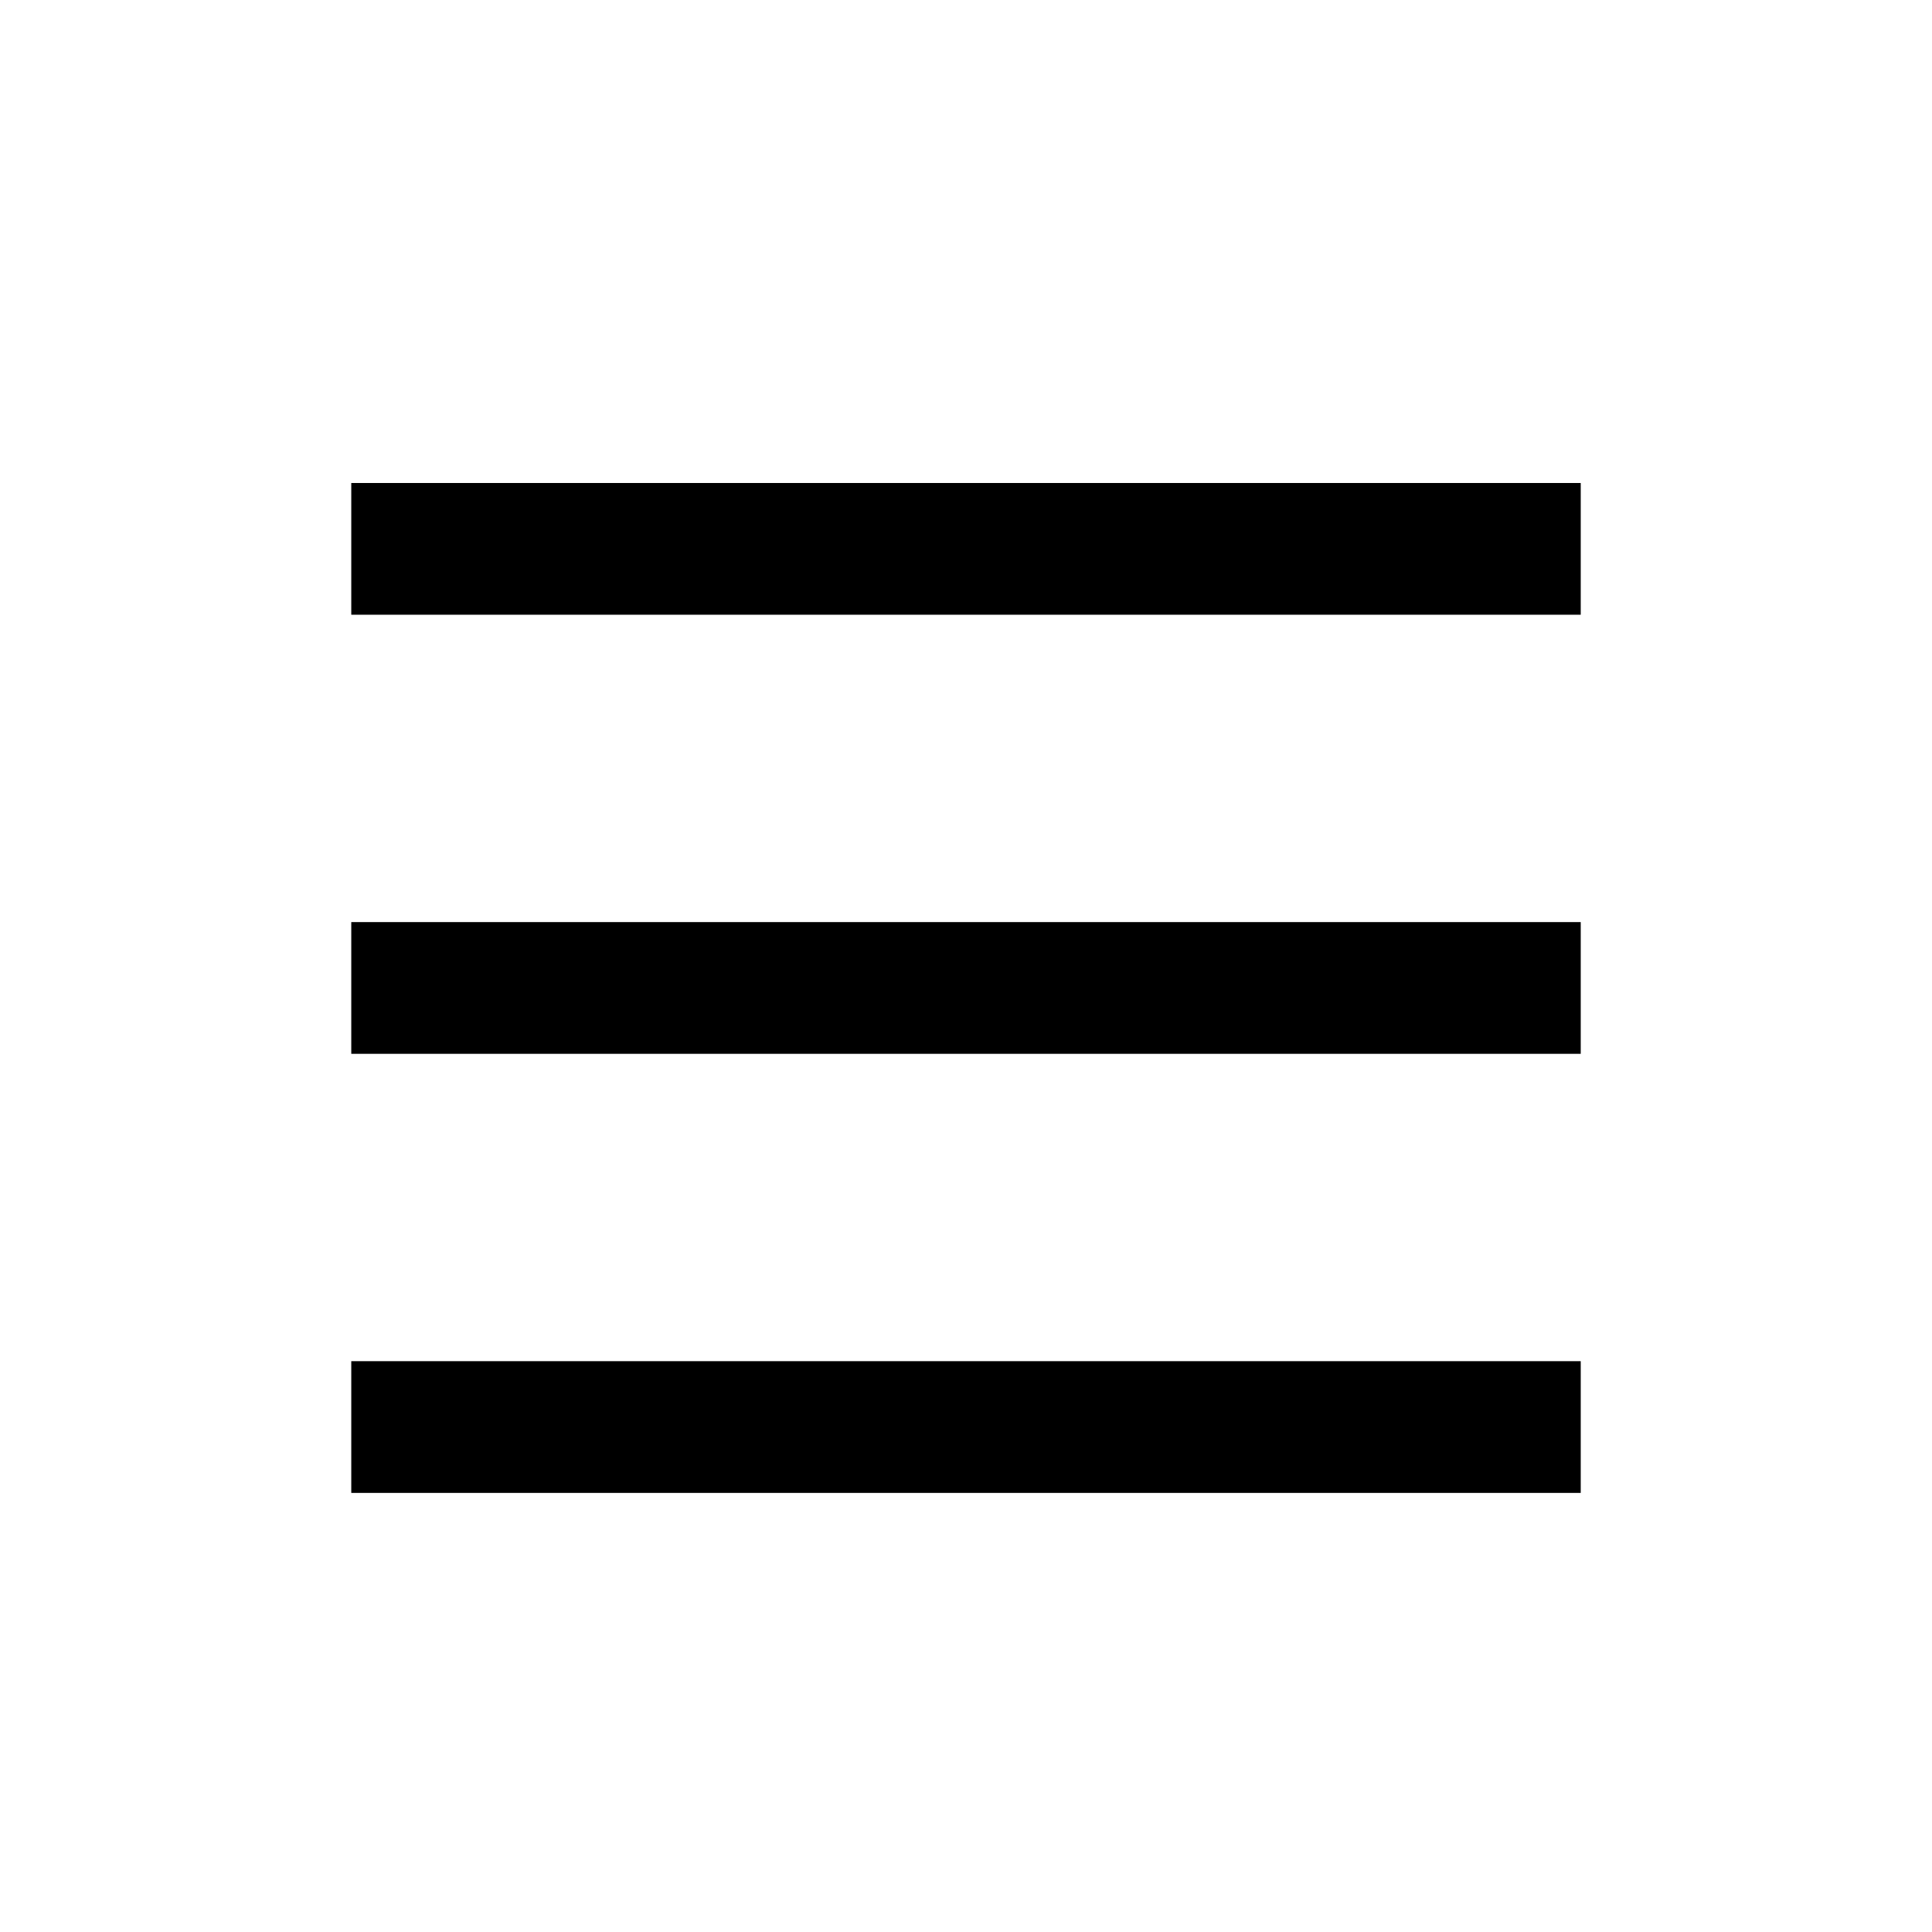
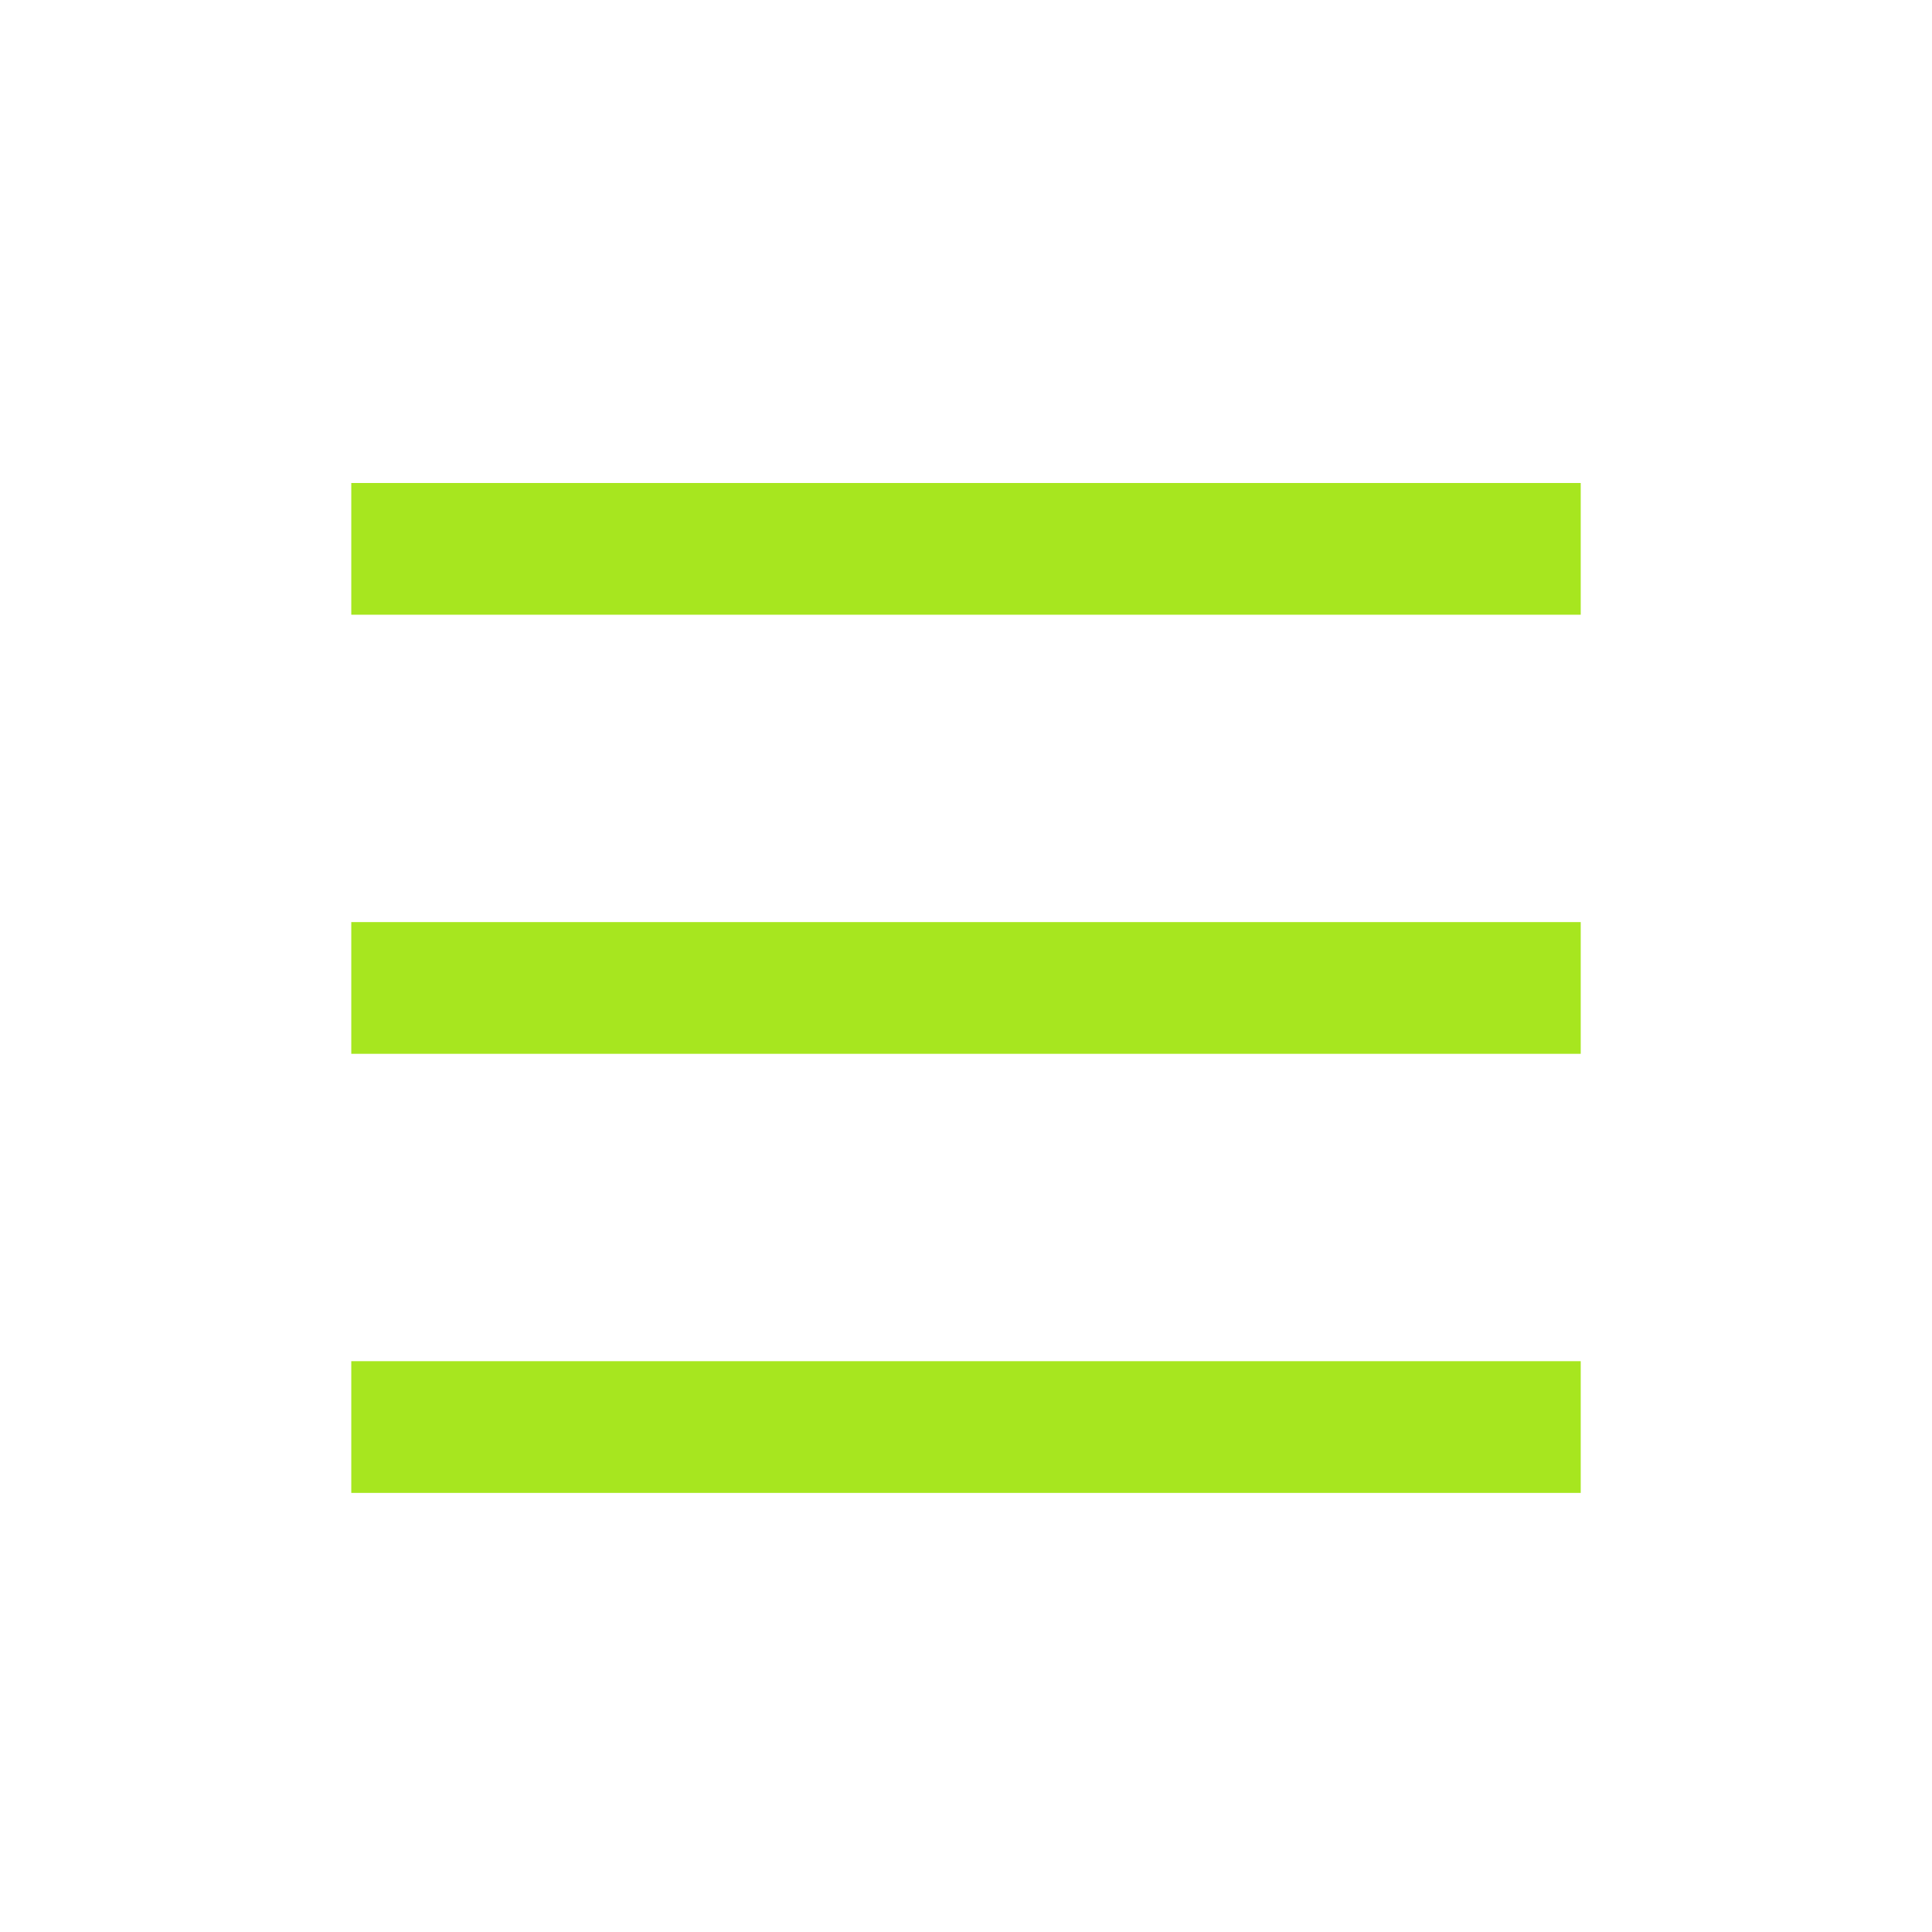
<svg xmlns="http://www.w3.org/2000/svg" width="44" height="44" viewBox="0 0 44 44" fill="none">
  <g id="icon__COLOR:icon-main">
-     <path id="icon__COLOR:icon-main_2" fill-rule="evenodd" clip-rule="evenodd" d="M36 14L8 14V11L36 11V14Z" fill="black" />
-     <path id="icon__COLOR:icon-main_3" fill-rule="evenodd" clip-rule="evenodd" d="M36 24L8 24V21L36 21V24Z" fill="black" />
-     <path id="icon__COLOR:icon-main_4" fill-rule="evenodd" clip-rule="evenodd" d="M36 34L8 34V31L36 31V34Z" fill="black" />
+     <path id="icon__COLOR:icon-main_2" fill-rule="evenodd" clip-rule="evenodd" d="M36 14L8 14V11L36 11V14Z" fill="#A7E61F" />
+     <path id="icon__COLOR:icon-main_3" fill-rule="evenodd" clip-rule="evenodd" d="M36 24L8 24V21L36 21V24Z" fill="#A7E61F" />
+     <path id="icon__COLOR:icon-main_4" fill-rule="evenodd" clip-rule="evenodd" d="M36 34L8 34V31L36 31V34Z" fill="#A7E61F" />
  </g>
</svg>
